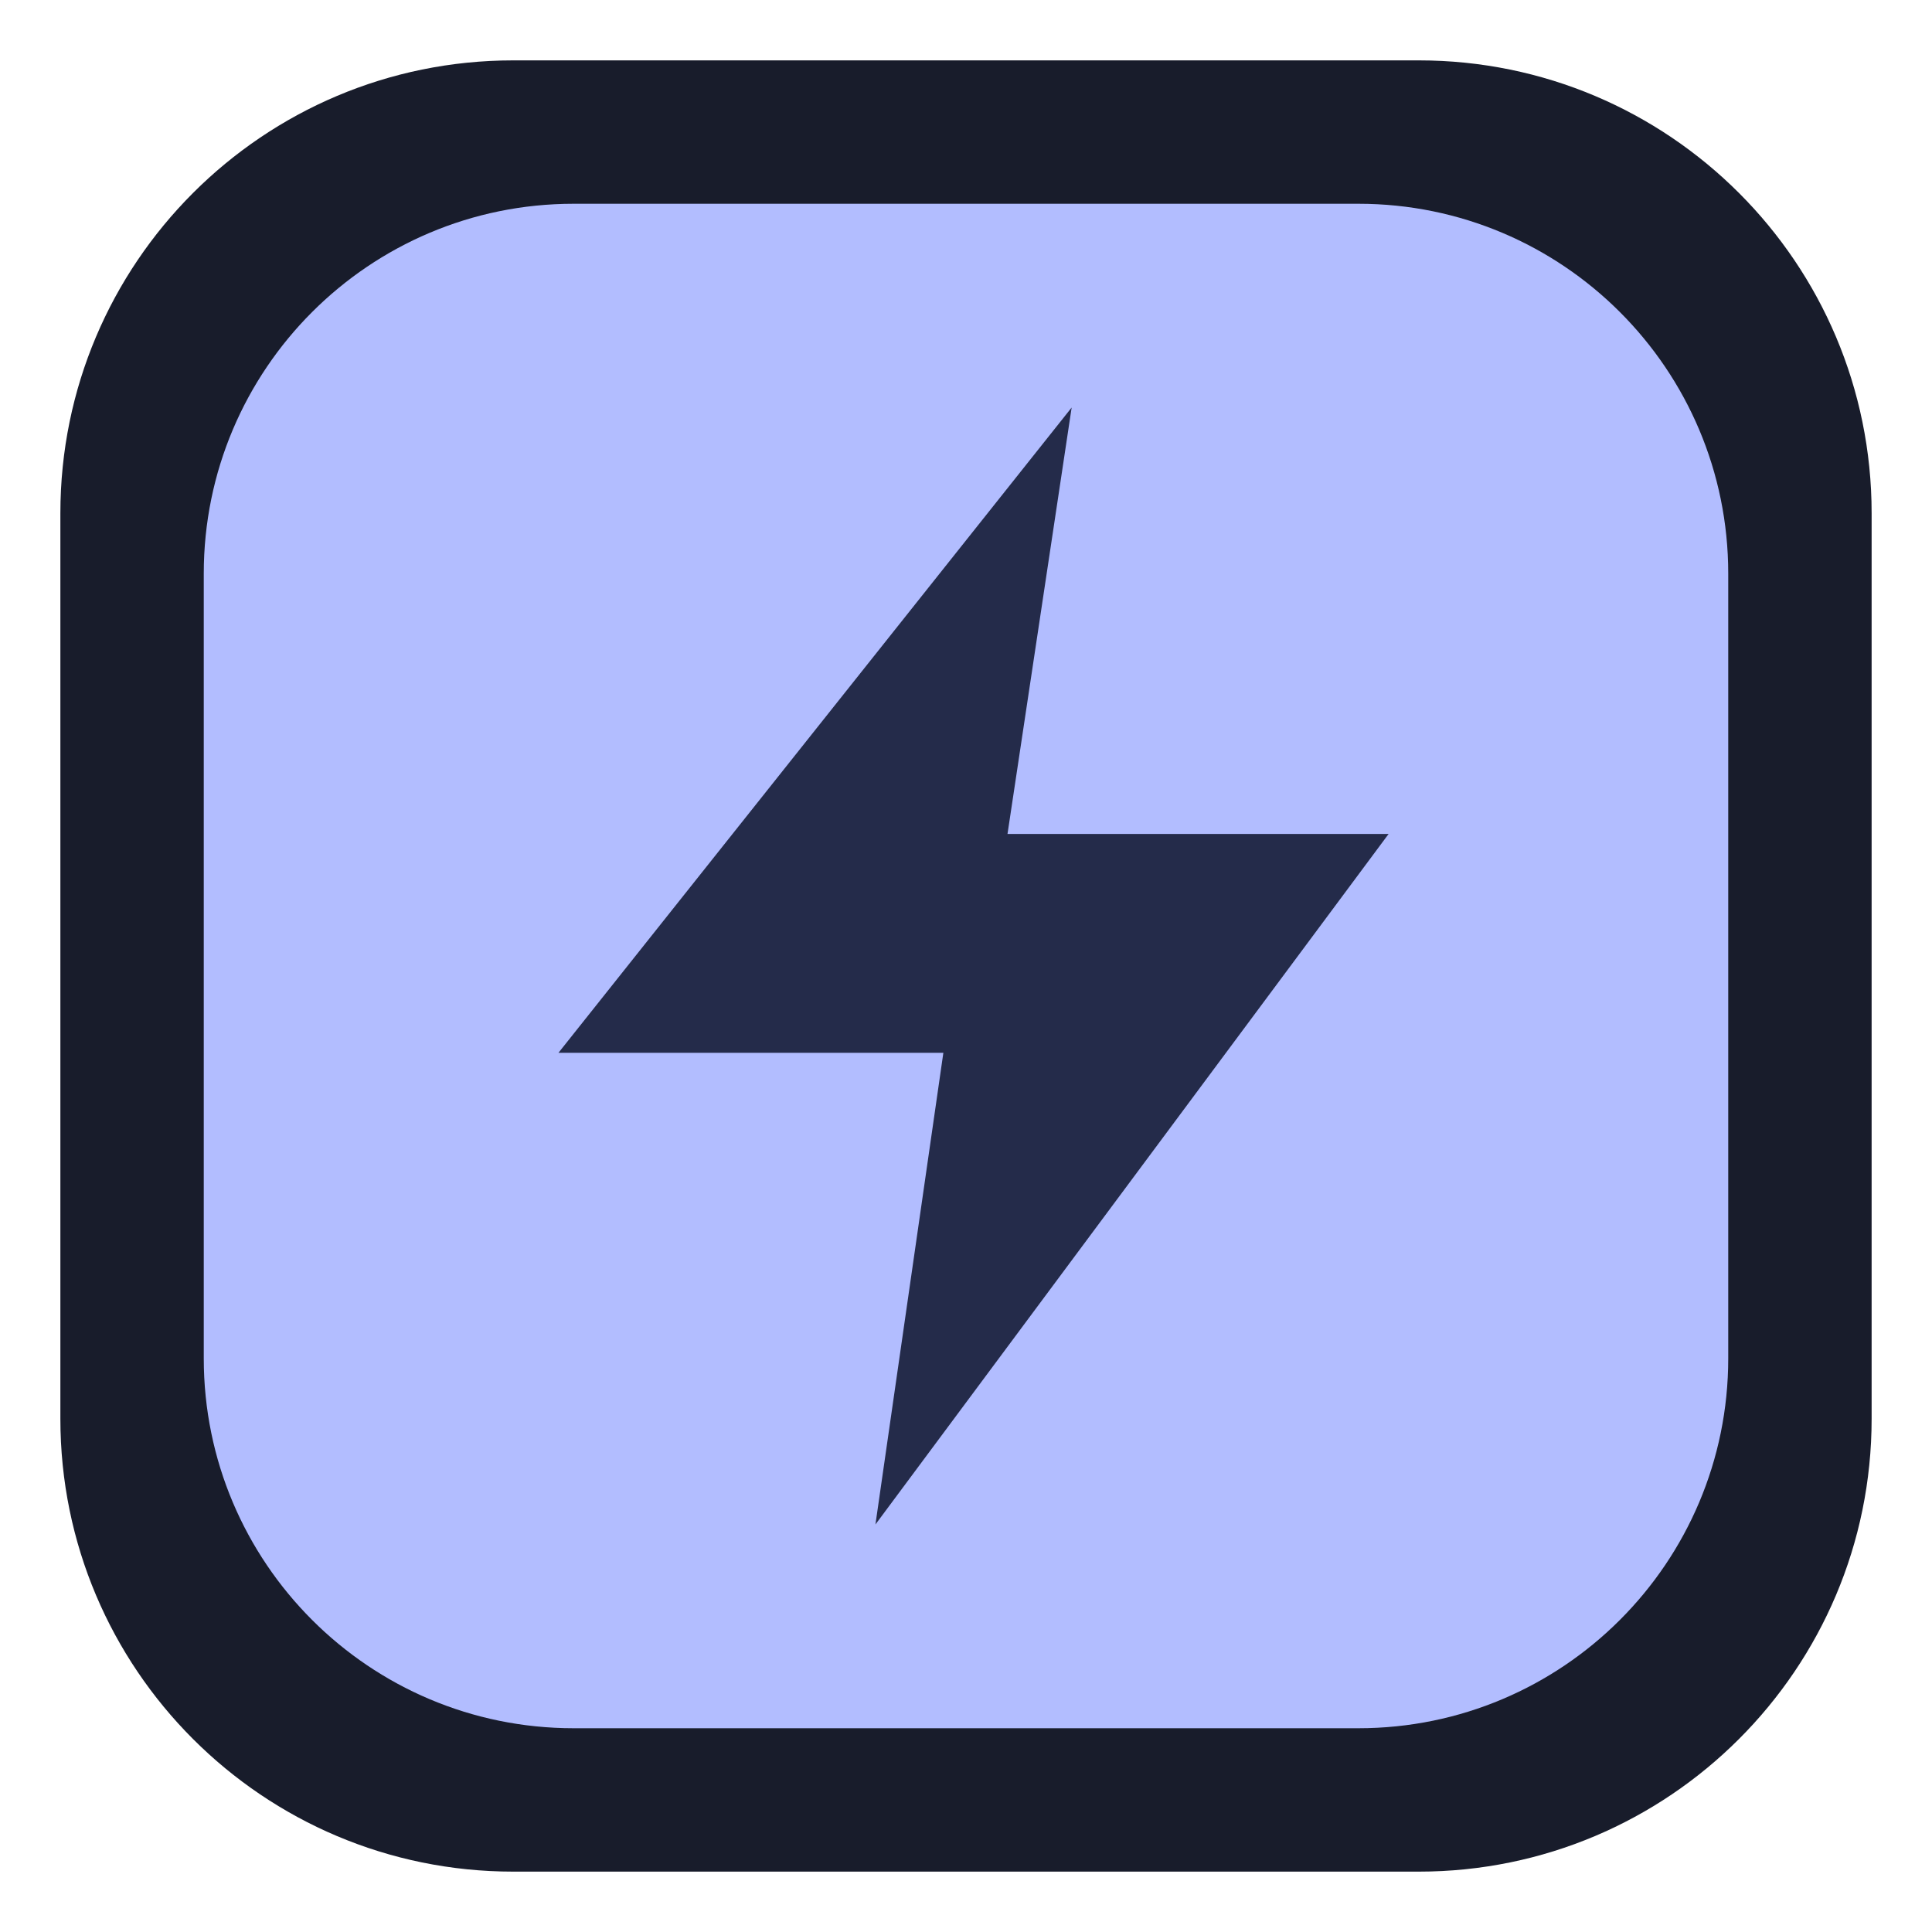
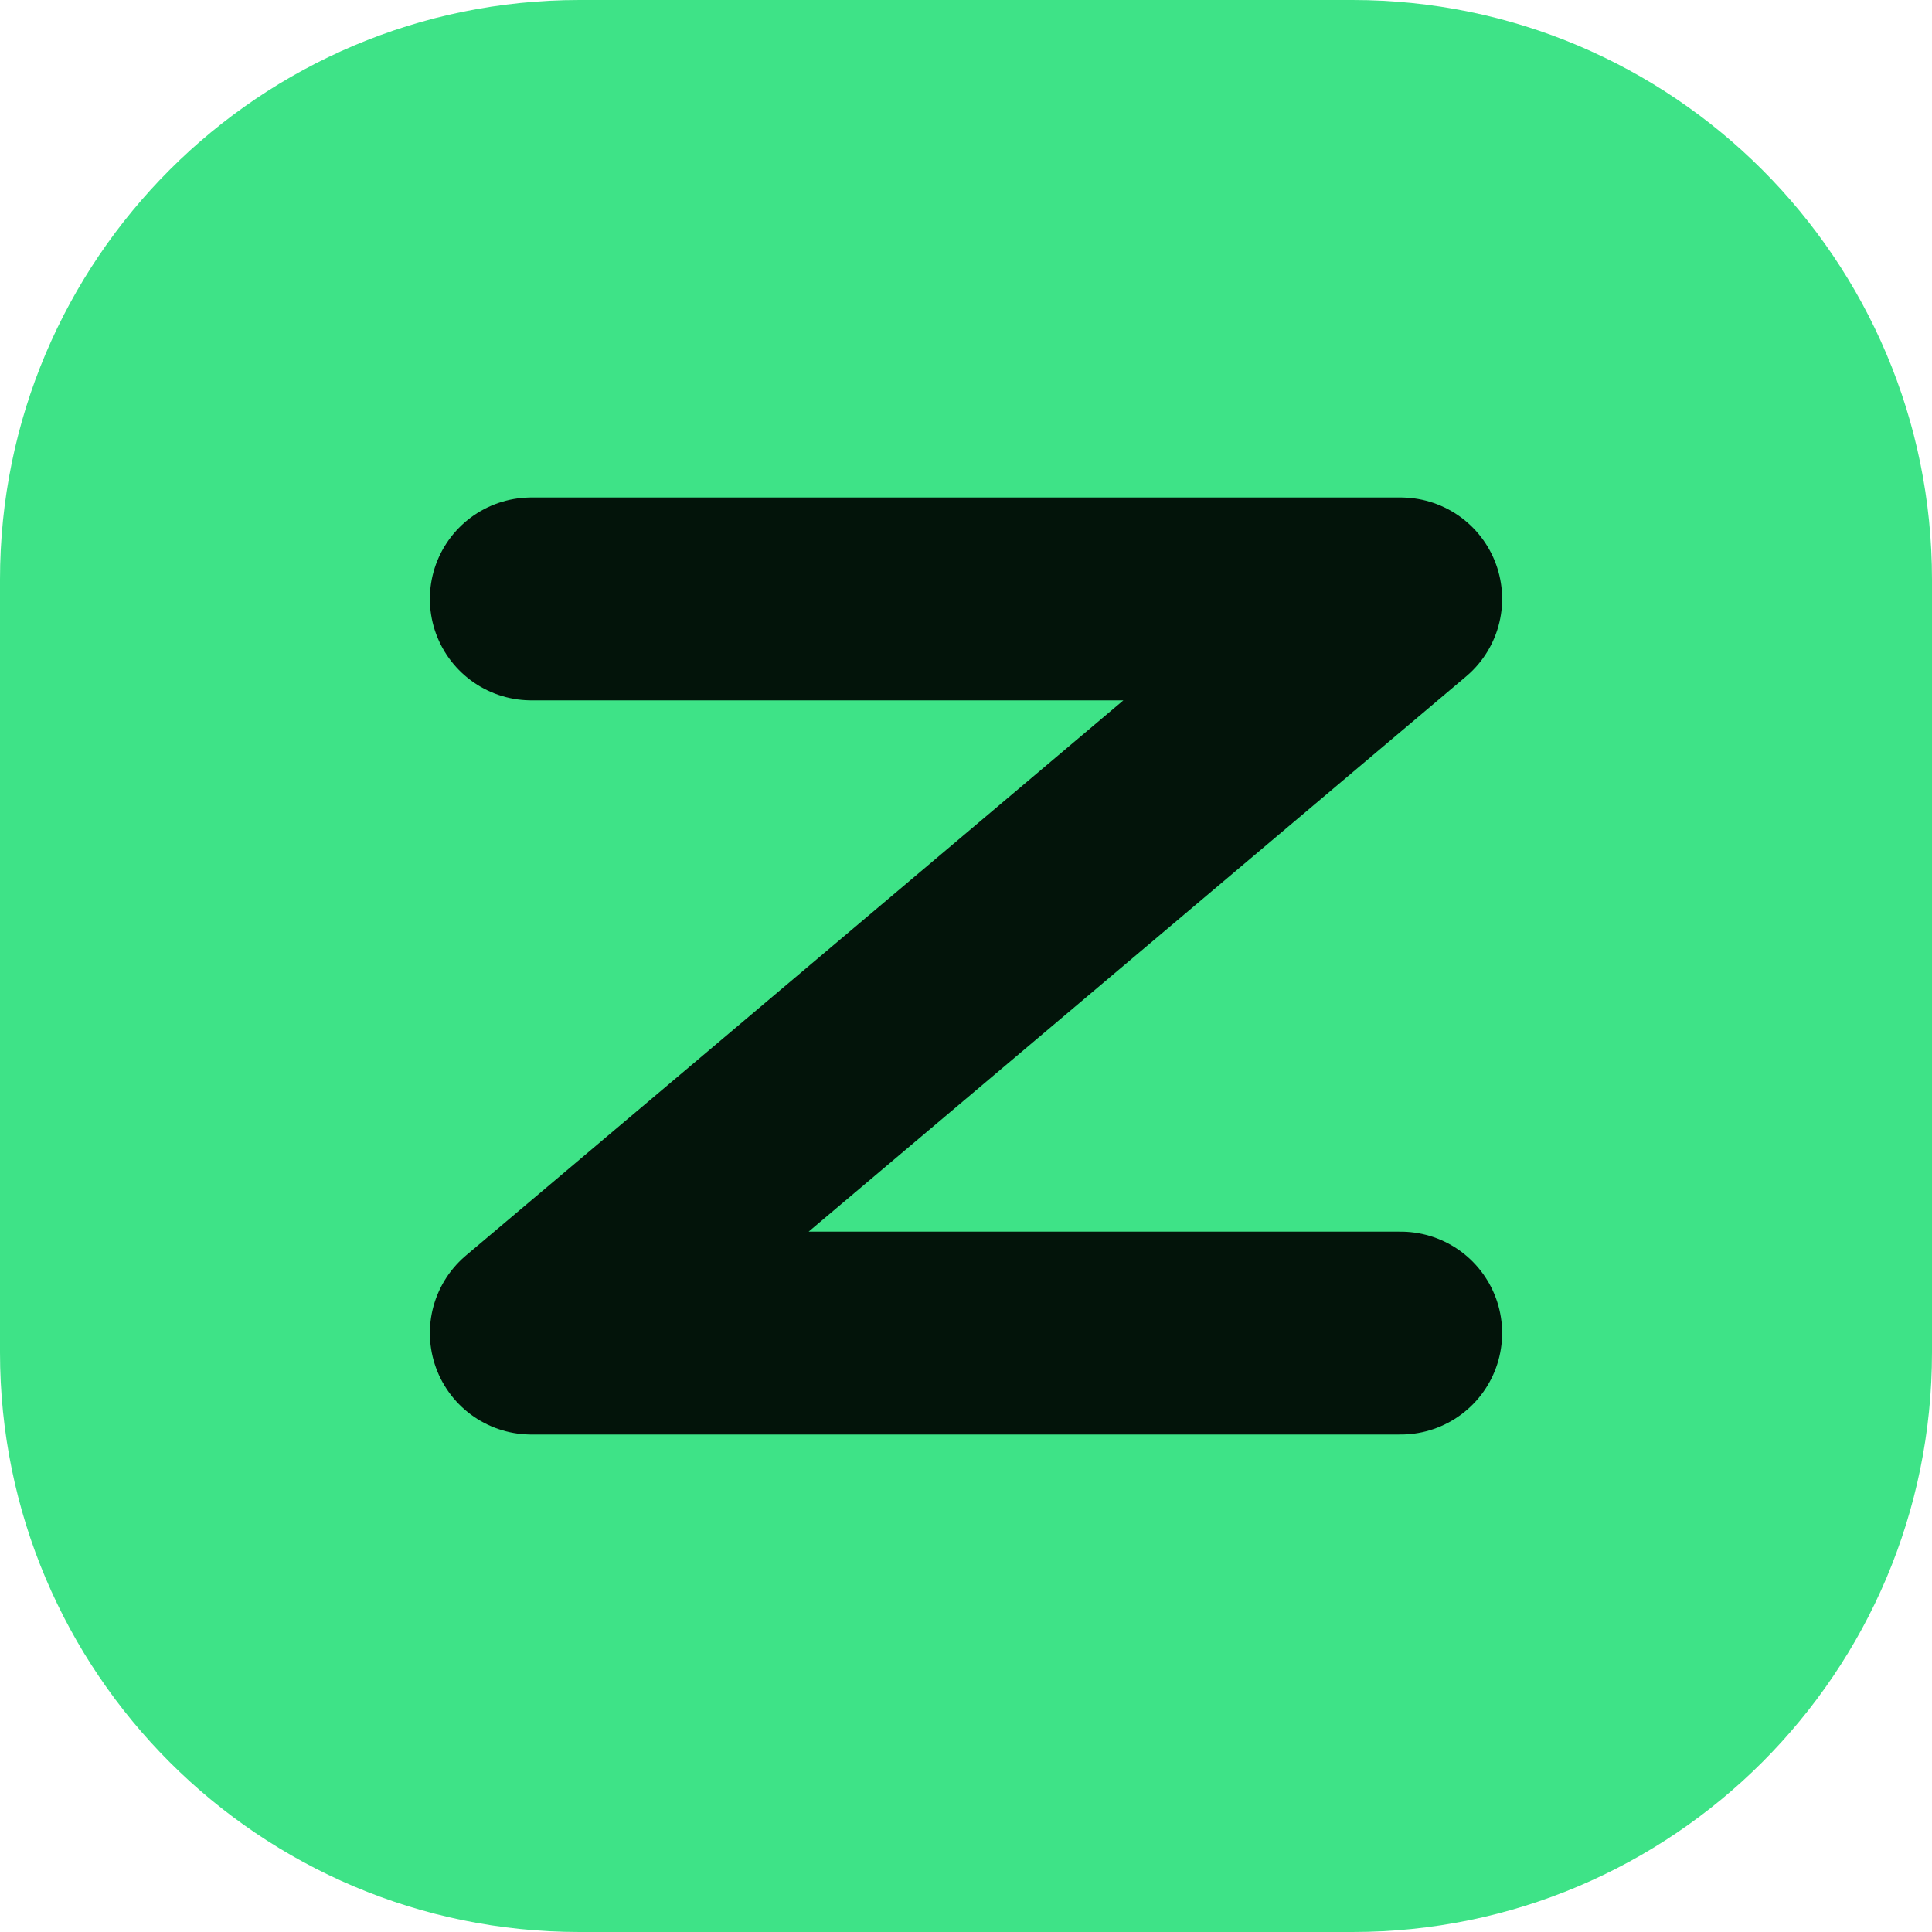
- <svg xmlns="http://www.w3.org/2000/svg" width="512" height="512" viewBox="0 0 512 512">
-   <rect x="16" y="16" width="480" height="480" rx="120" fill="#181c2b" />
-   <rect x="54" y="54" width="404" height="404" rx="98" fill="#b2bdff" />
-   <path d="M284 108 148 279h102l-18 125 136-183H267z" fill="#242b4a" />
+ <svg xmlns="http://www.w3.org/2000/svg" width="512" height="512" viewBox="0 0 20 20">
+   <rect width="20" height="20" rx="6" fill="#3ee387" />
+   <path d="M5.5 6.2h9l-9 7.6h9" fill="none" stroke="#03140a" stroke-width="2.1" stroke-linecap="round" stroke-linejoin="round" />
</svg>
